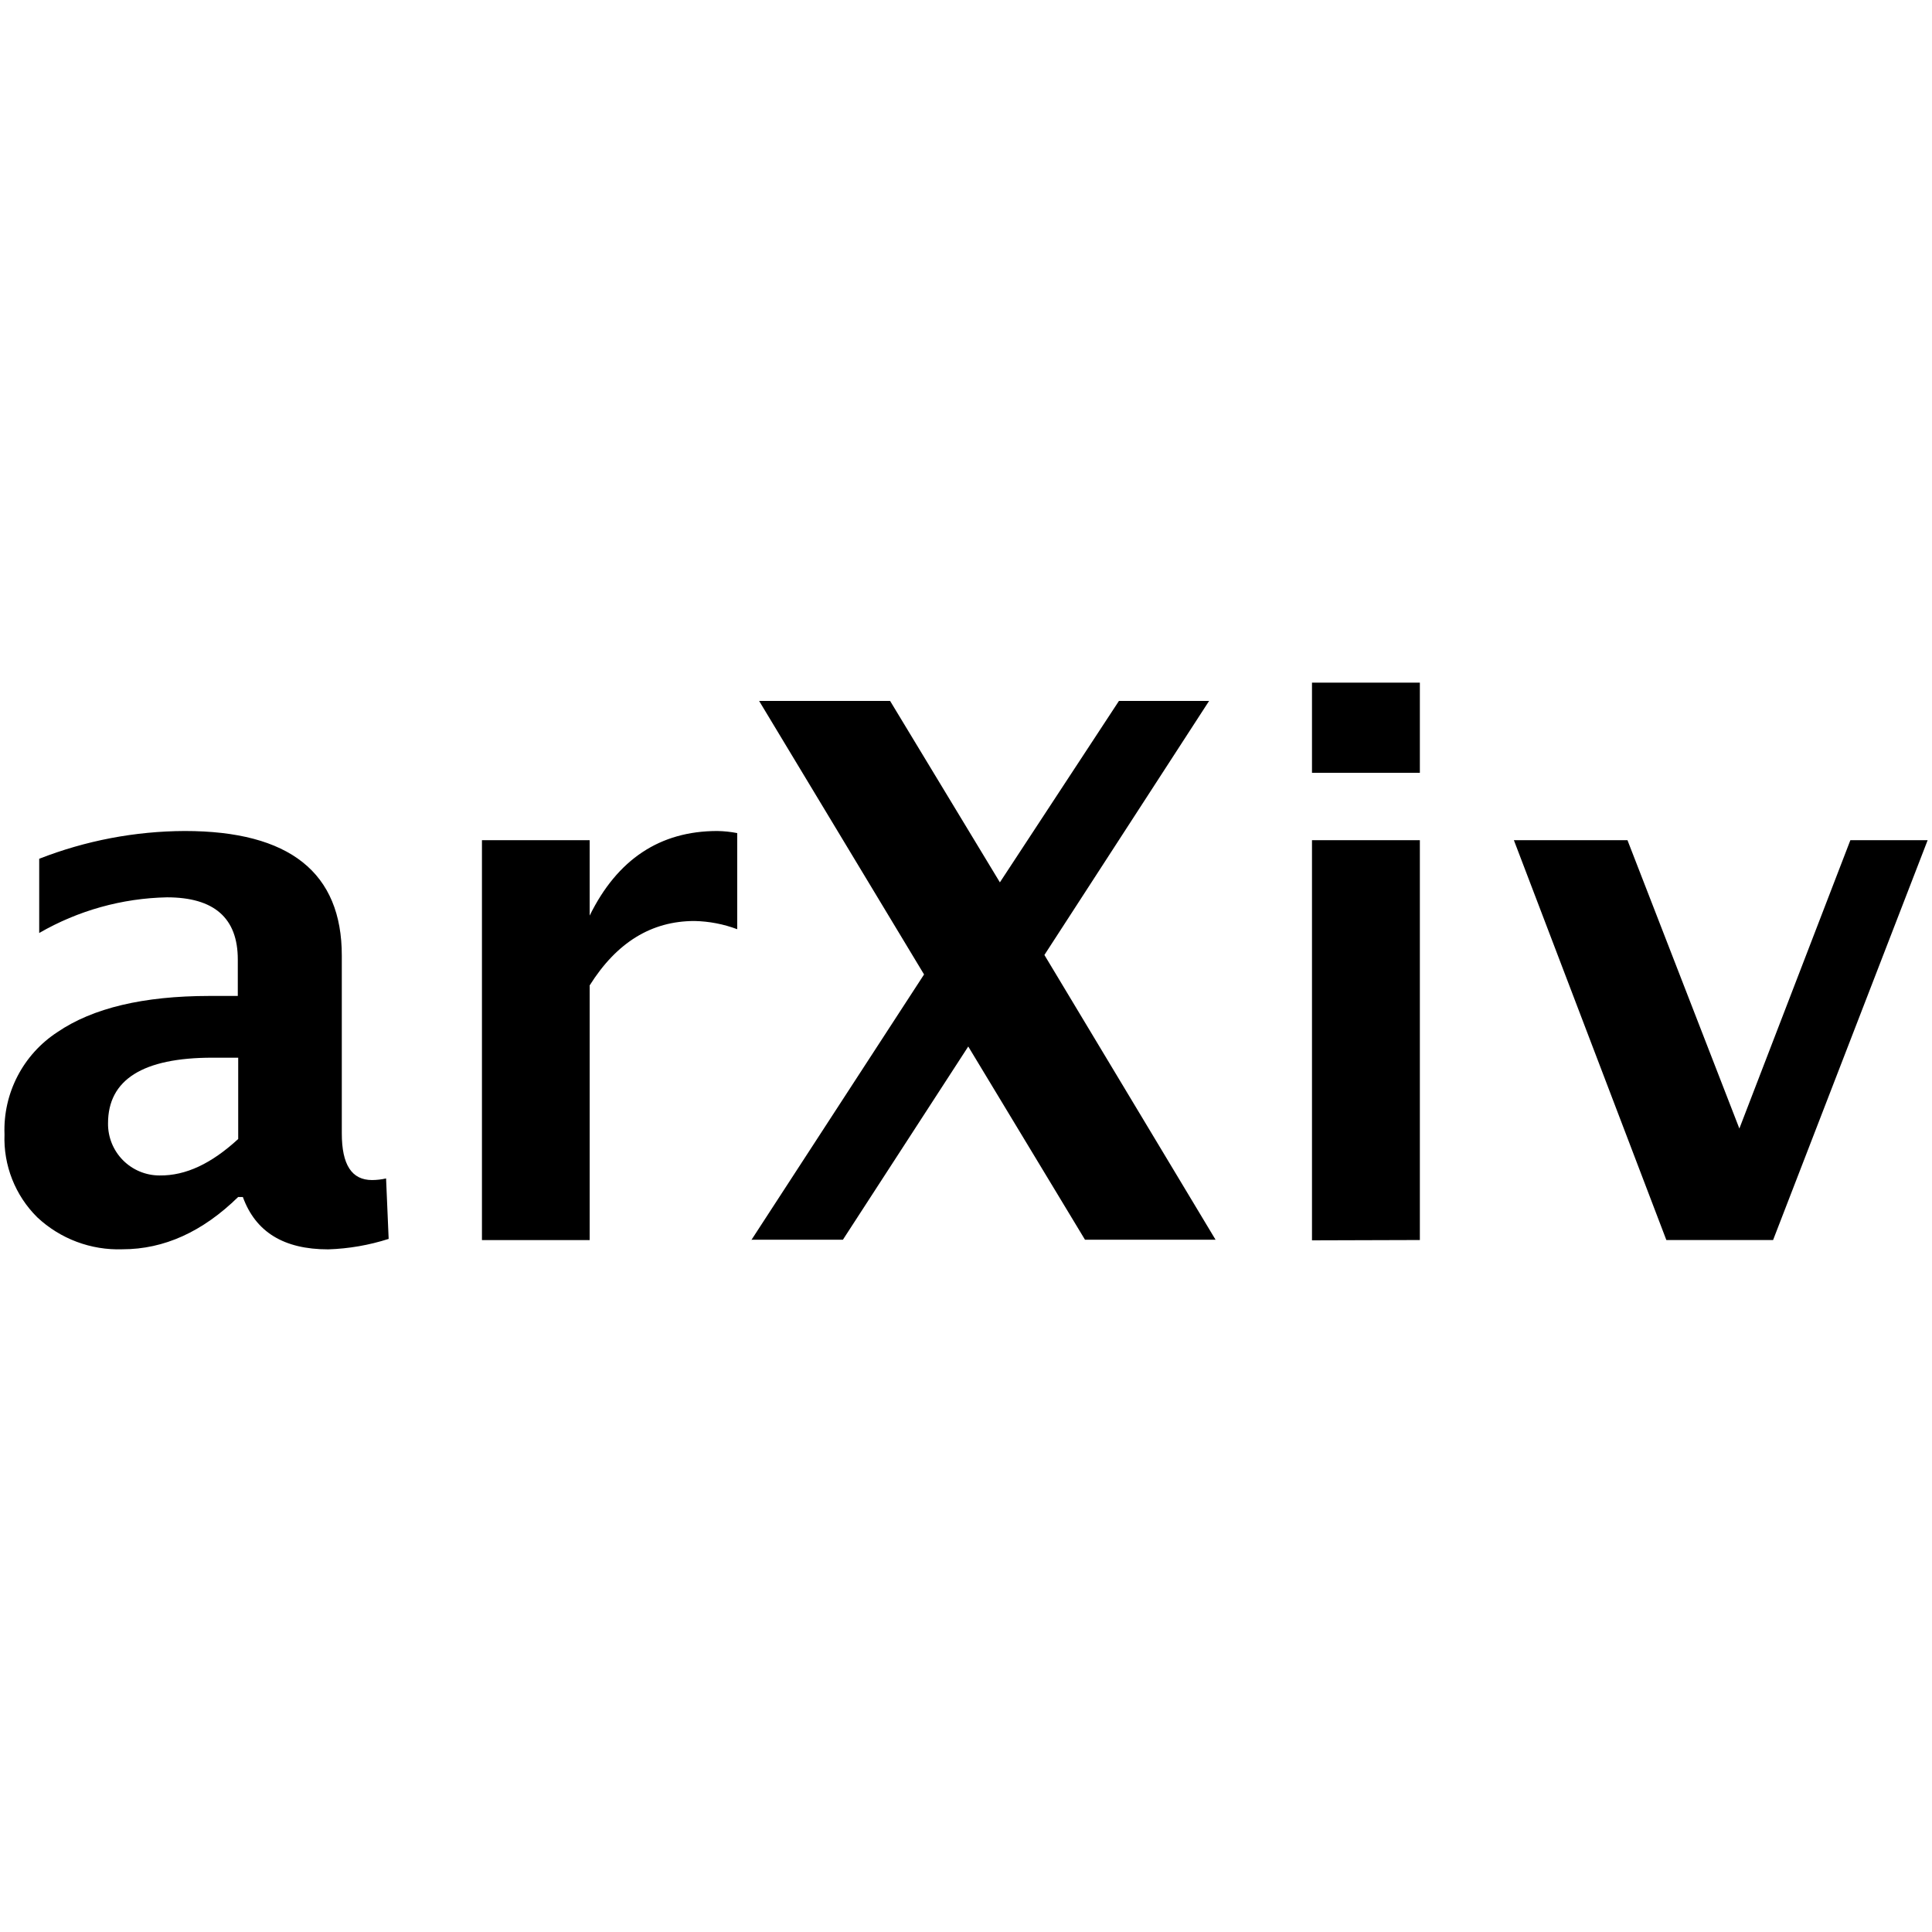
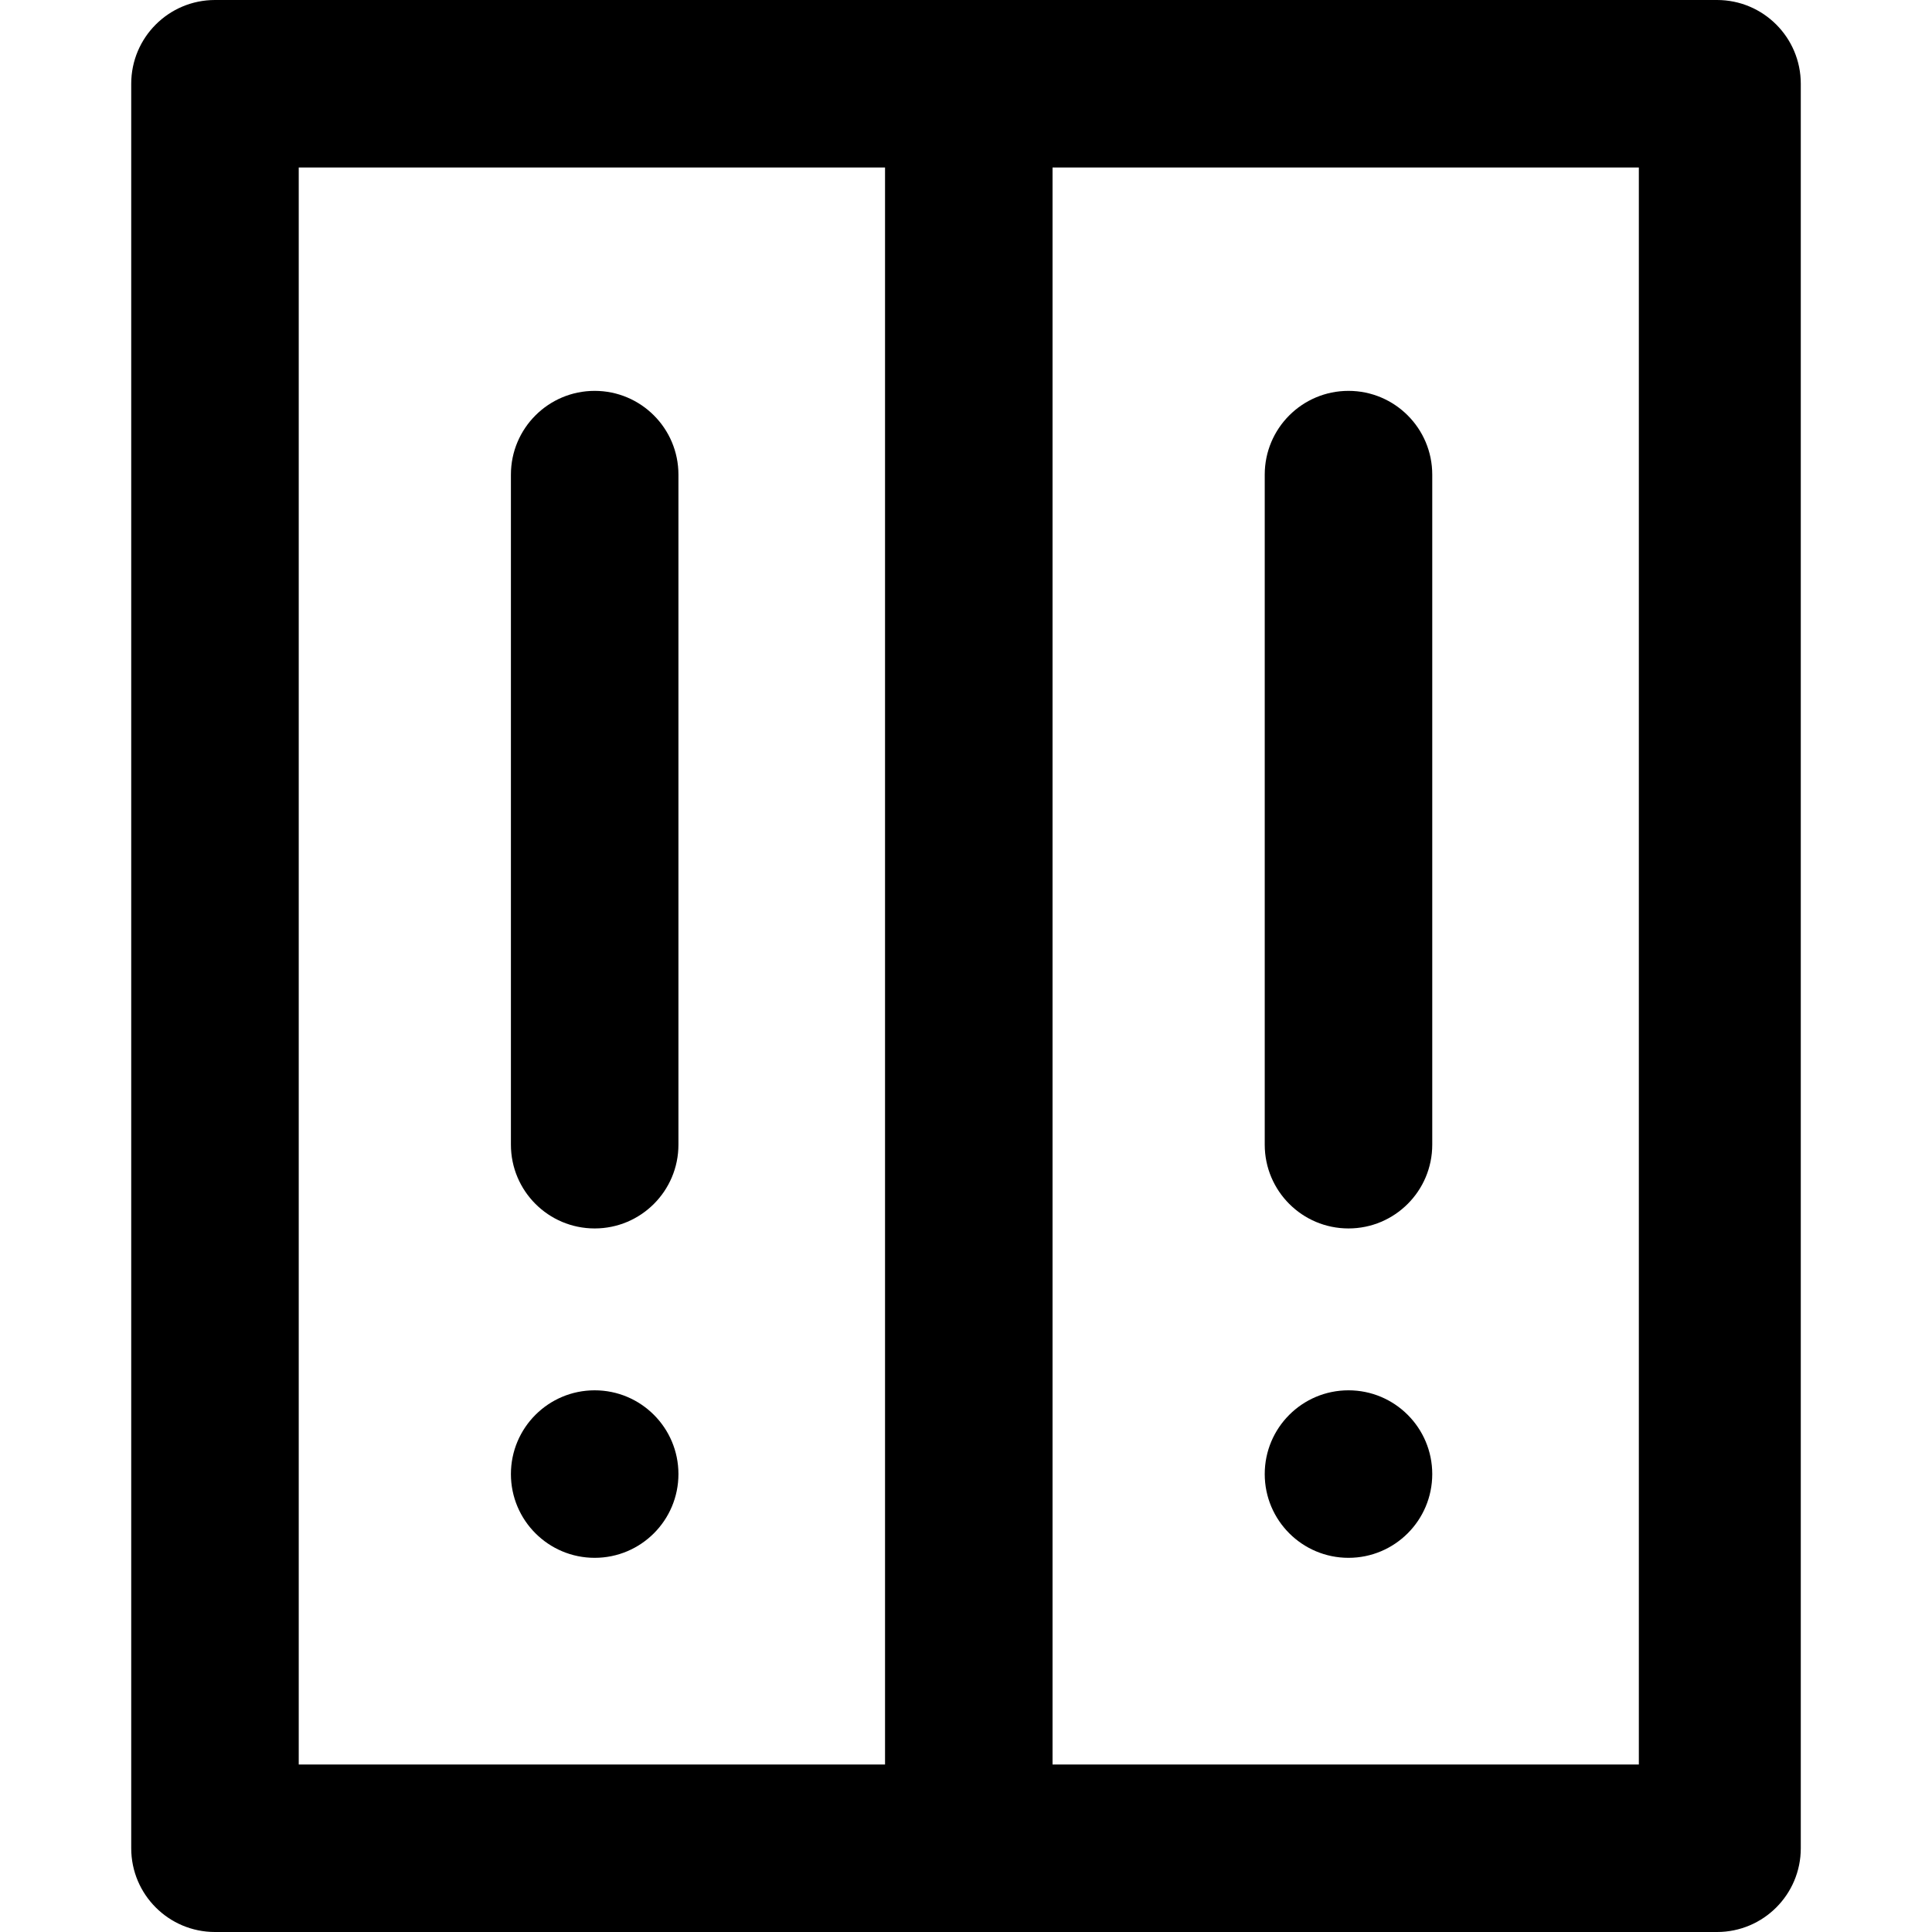
- <svg xmlns="http://www.w3.org/2000/svg" fill="#000000" width="800px" height="800px" viewBox="0 0 24 24" role="img">
-   <path d="m20.7 15.404-1.894-4.967h1.411l1.39 3.582 1.379-3.582h.96l-1.92 4.967zM16.298 9.6V8.48h1.34V9.6zm0 5.808v-4.971h1.34v4.967zm-6.965-.003 2.146-3.3L9.43 8.707h1.627l1.364 2.254L13.9 8.707h1.12l-2.046 3.156L15.1 15.4h-1.622l-1.45-2.4-1.557 2.4H9.333zm-3.346 0v-4.968h1.338v.937c.344-.7.875-1.051 1.585-1.051a1.401 1.401 0 0 1 .248.026v1.194a1.6 1.6 0 0 0-.53-.102c-.537 0-.968.267-1.303.8v3.164zm-3.028-.536q-.664.65-1.437.65a1.473 1.473 0 0 1-1.06-.398 1.376 1.376 0 0 1-.406-1.03 1.45 1.45 0 0 1 .659-1.271q.657-.447 1.884-.448h.355v-.453q0-.772-.88-.772a3.305 3.305 0 0 0-1.587.443v-.922a5.016 5.016 0 0 1 1.808-.345q1.953 0 1.951 1.55v2.206c0 .39.123.58.376.58a.8.8 0 0 0 .174-.02l.032.751a2.745 2.745 0 0 1-.751.13c-.552 0-.902-.216-1.06-.65h-.054zm0-.72v-1.01h-.32c-.866 0-1.297.274-1.297.815a.64.64 0 0 0 .64.648c.329.004.647-.15.977-.453z" />
+ <svg xmlns="http://www.w3.org/2000/svg" fill="#000000" height="800px" width="800px" version="1.1" id="Layer_1" viewBox="0 0 512 512" xml:space="preserve">
+   <g>
+     <g>
+       <circle cx="157.595" cy="390.644" r="22.197" />
+     </g>
+   </g>
+   <g>
+     <g>
+       <path d="M157.595,103.584c-12.258,0-22.197,9.938-22.197,22.197v177.572c0,12.258,9.938,22.197,22.197,22.197    c12.258,0,22.197-9.938,22.197-22.197V125.78C179.792,113.522,169.854,103.584,157.595,103.584z" />
+     </g>
+   </g>
+   <g>
+     <g>
+       <path d="M455.029,0H56.971C44.713,0,34.775,9.938,34.775,22.197v467.607c0,12.258,9.938,22.197,22.197,22.197h398.058    c12.258,0,22.197-9.938,22.197-22.197V22.197C477.225,9.938,467.287,0,455.029,0z M234.543,467.607H79.168V44.393h155.376V467.607    z M434.312,467.607H278.936V44.393h155.376V467.607z" />
+     </g>
+   </g>
+   <g>
+     <g>
+       <circle cx="357.364" cy="390.644" r="22.197" />
+     </g>
+   </g>
+   <g>
+     <g>
+       <path d="M357.364,103.584c-12.258,0-22.197,9.938-22.197,22.197v177.572c0,12.258,9.938,22.197,22.197,22.197    c12.258,0,22.197-9.938,22.197-22.197V125.78C379.561,113.522,369.623,103.584,357.364,103.584z" />
+     </g>
+   </g>
</svg>
